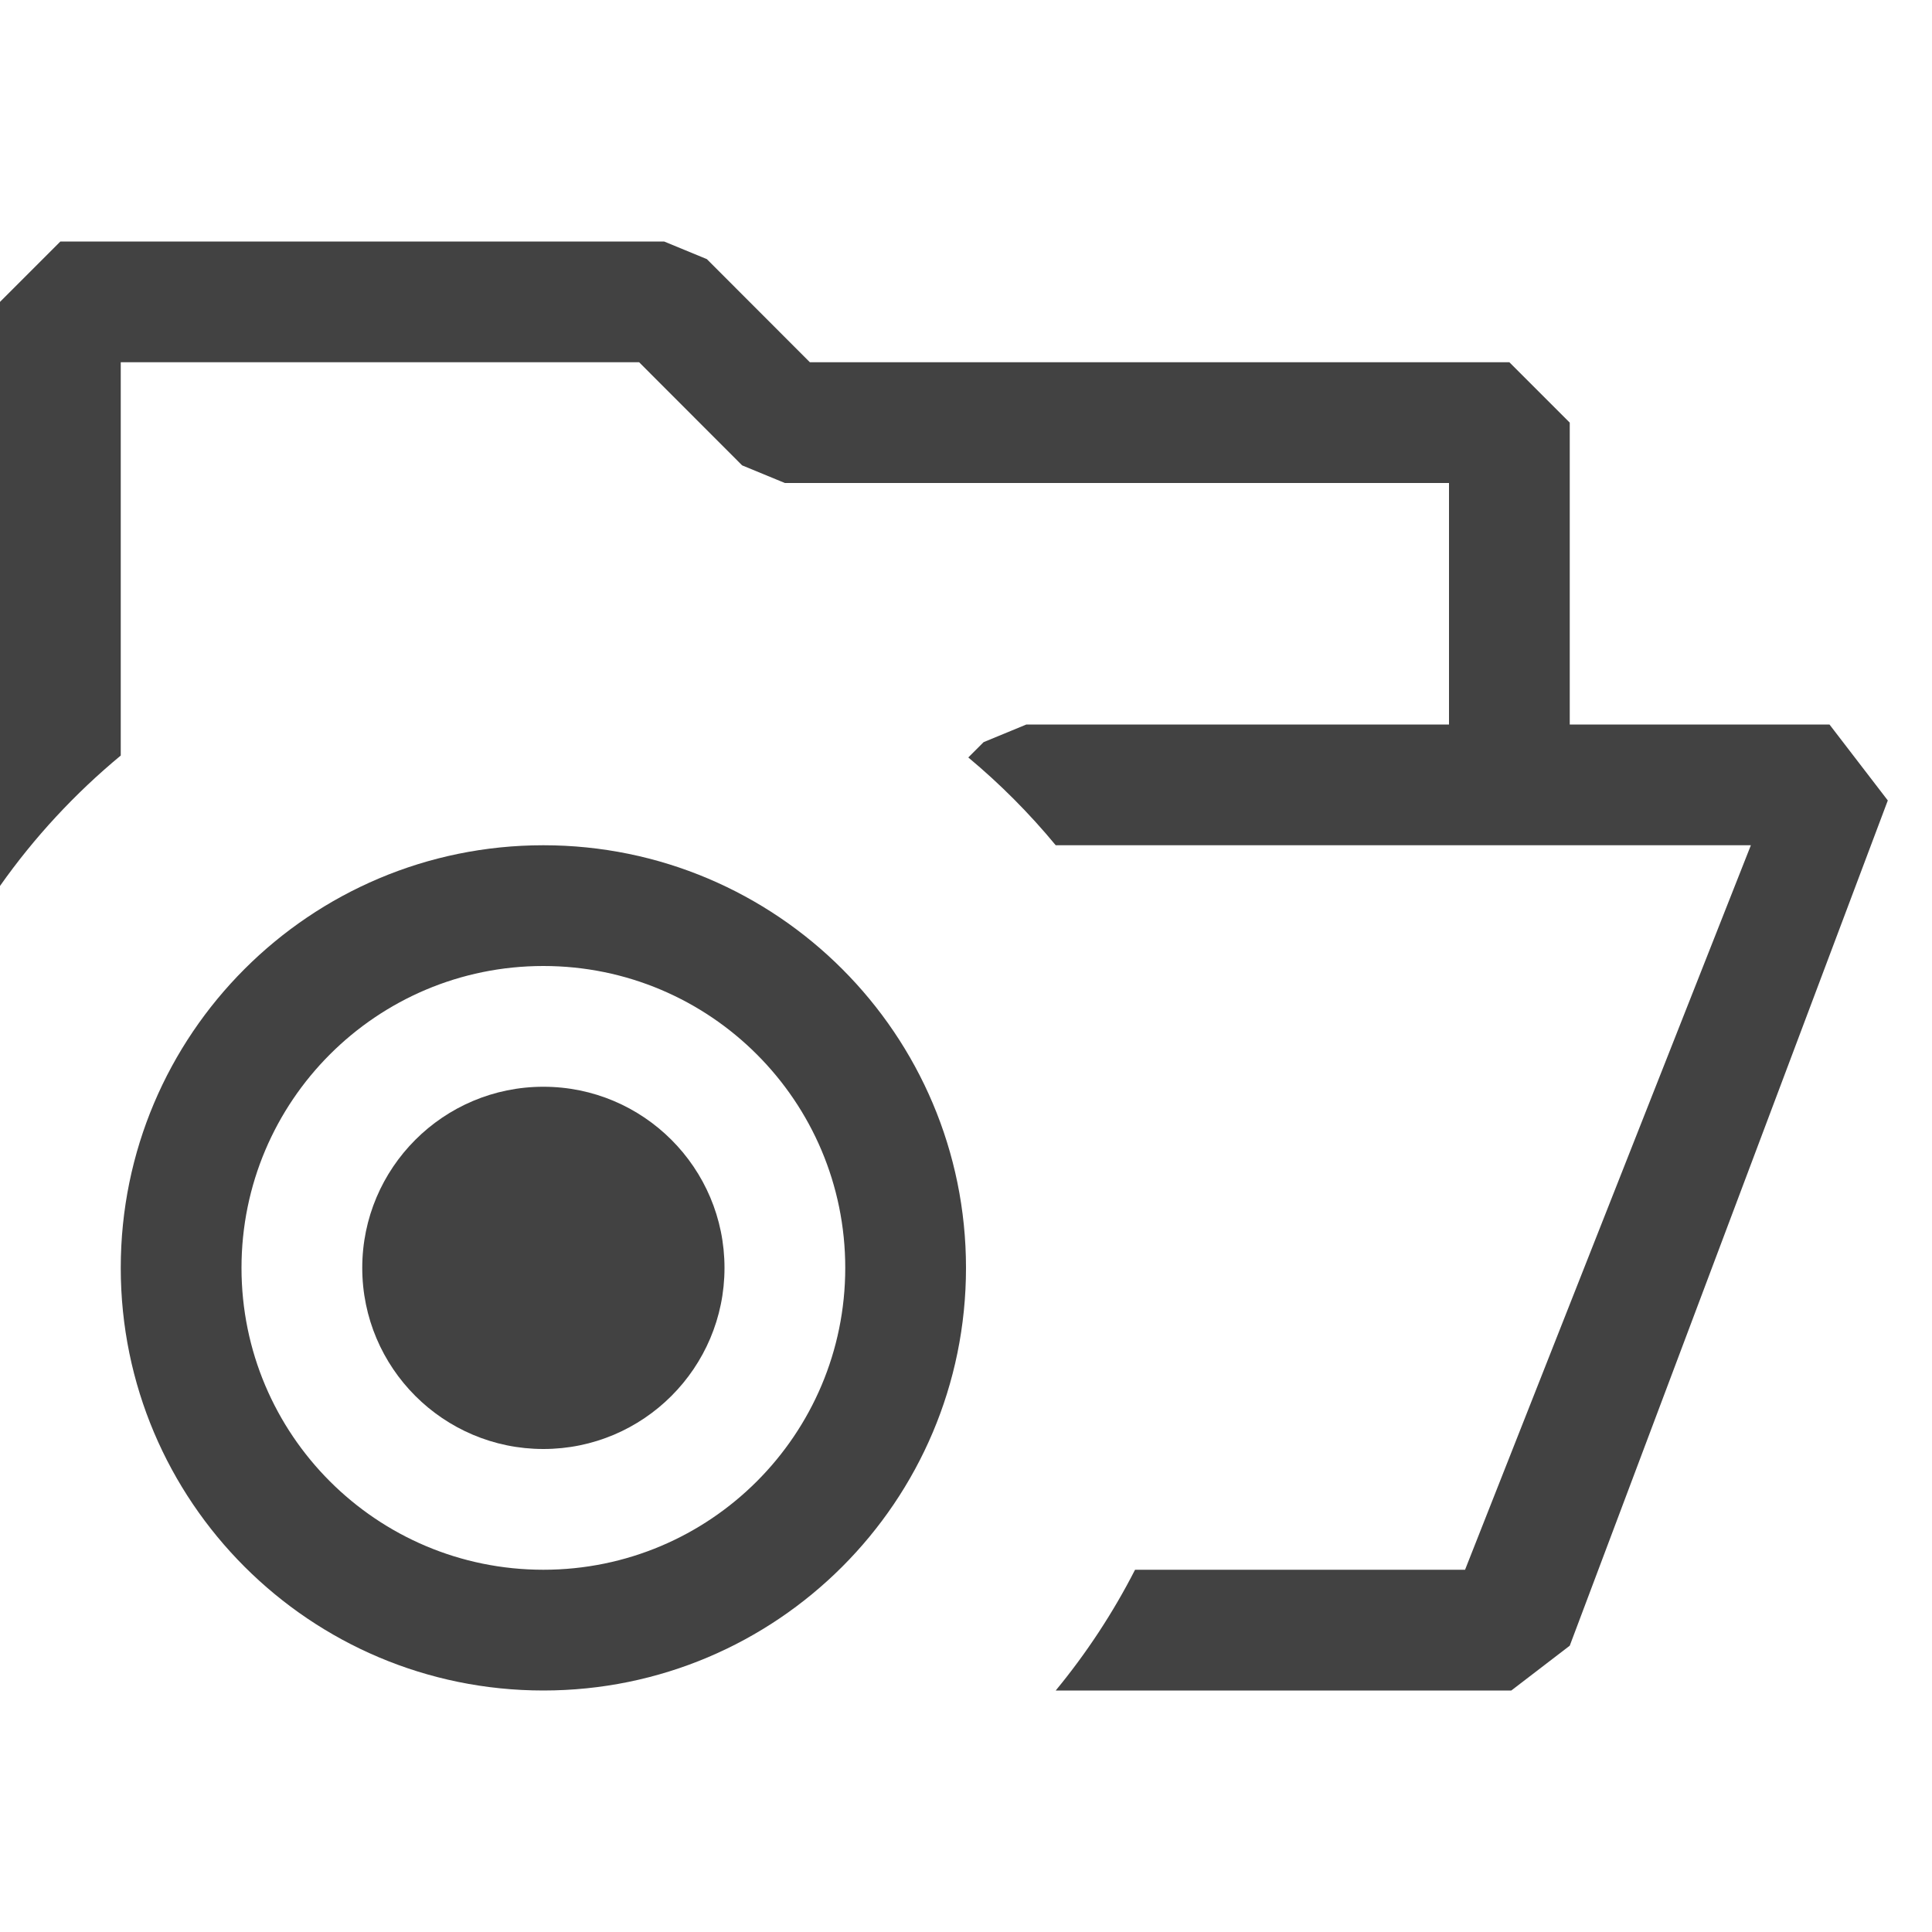
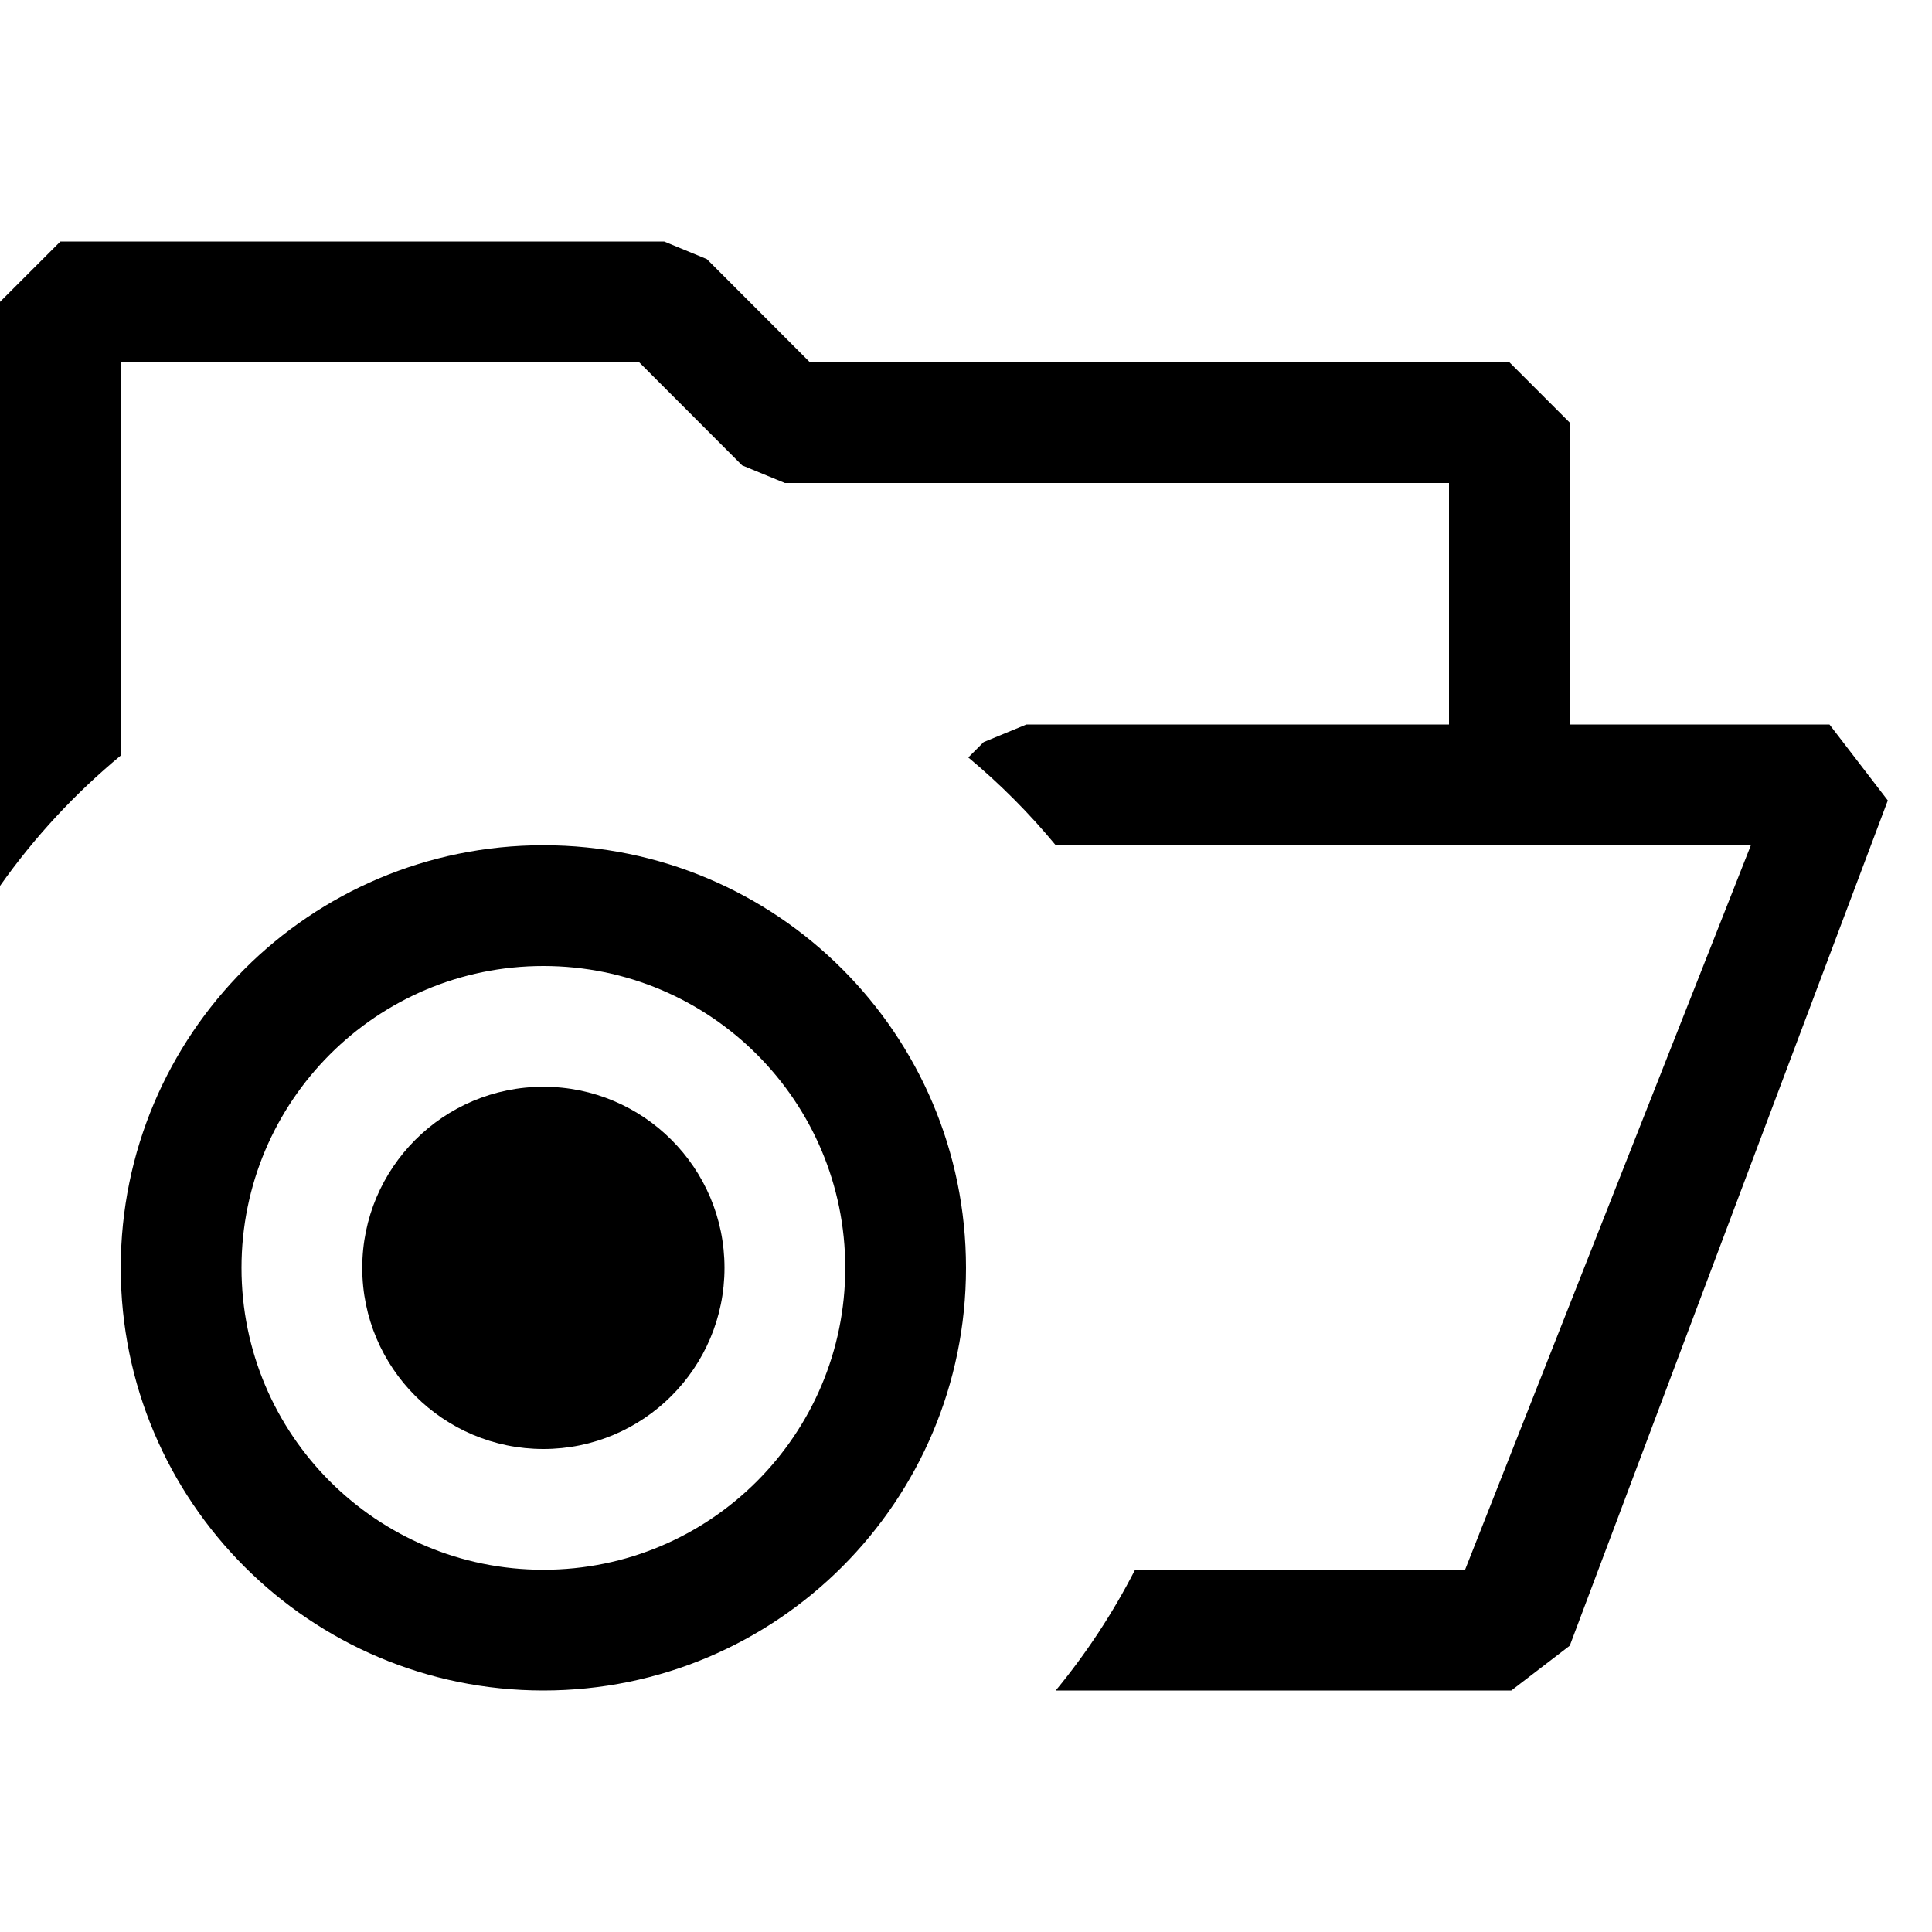
<svg xmlns="http://www.w3.org/2000/svg" width="16" height="16" viewBox="0 0 16 16" fill="none">
-   <path fill-rule="evenodd" clip-rule="evenodd" d="M13 3.5V6H15.151L15.634 6.629L13 13.629L12.516 14L8.743 14C8.996 13.693 9.217 13.358 9.4 13L12.133 13L14.5 7H8.743C8.525 6.736 8.282 6.492 8.019 6.273L8.146 6.146L8.5 6H12V4H6.5L6.146 3.854L5.293 3H1V6.257C0.621 6.571 0.284 6.934 0 7.337V2.5L0.5 2H5.5L5.854 2.146L6.707 3H12.5L13 3.5Z" fill="#424242" />
-   <path d="M6 10.5C6 11.328 5.328 12 4.5 12C3.672 12 3 11.328 3 10.5C3 9.672 3.672 9 4.5 9C5.328 9 6 9.672 6 10.5Z" fill="#424242" />
-   <path fill-rule="evenodd" clip-rule="evenodd" d="M8 10.5C8 12.433 6.433 14 4.5 14C2.567 14 1 12.433 1 10.5C1 8.567 2.567 7 4.5 7C6.433 7 8 8.567 8 10.5ZM4.5 13C5.881 13 7 11.881 7 10.5C7 9.119 5.881 8 4.5 8C3.119 8 2 9.119 2 10.5C2 11.881 3.119 13 4.5 13Z" fill="#424242" />
+   <path fill-rule="evenodd" clip-rule="evenodd" d="M13 3.5V6H15.151L15.634 6.629L13 13.629L12.516 14L8.743 14C8.996 13.693 9.217 13.358 9.4 13L12.133 13L14.5 7H8.743C8.525 6.736 8.282 6.492 8.019 6.273L8.146 6.146L8.5 6H12V4H6.5L6.146 3.854L5.293 3H1V6.257C0.621 6.571 0.284 6.934 0 7.337V2.5L0.5 2H5.5L5.854 2.146L6.707 3H12.5L13 3.5Z" fill="#000000" />
+   <path d="M6 10.5C6 11.328 5.328 12 4.5 12C3.672 12 3 11.328 3 10.5C3 9.672 3.672 9 4.5 9C5.328 9 6 9.672 6 10.5Z" fill="#000000" />
+   <path fill-rule="evenodd" clip-rule="evenodd" d="M8 10.5C8 12.433 6.433 14 4.5 14C2.567 14 1 12.433 1 10.5C1 8.567 2.567 7 4.5 7C6.433 7 8 8.567 8 10.5ZM4.5 13C5.881 13 7 11.881 7 10.5C7 9.119 5.881 8 4.5 8C3.119 8 2 9.119 2 10.5C2 11.881 3.119 13 4.5 13Z" fill="#000000" />
</svg>
